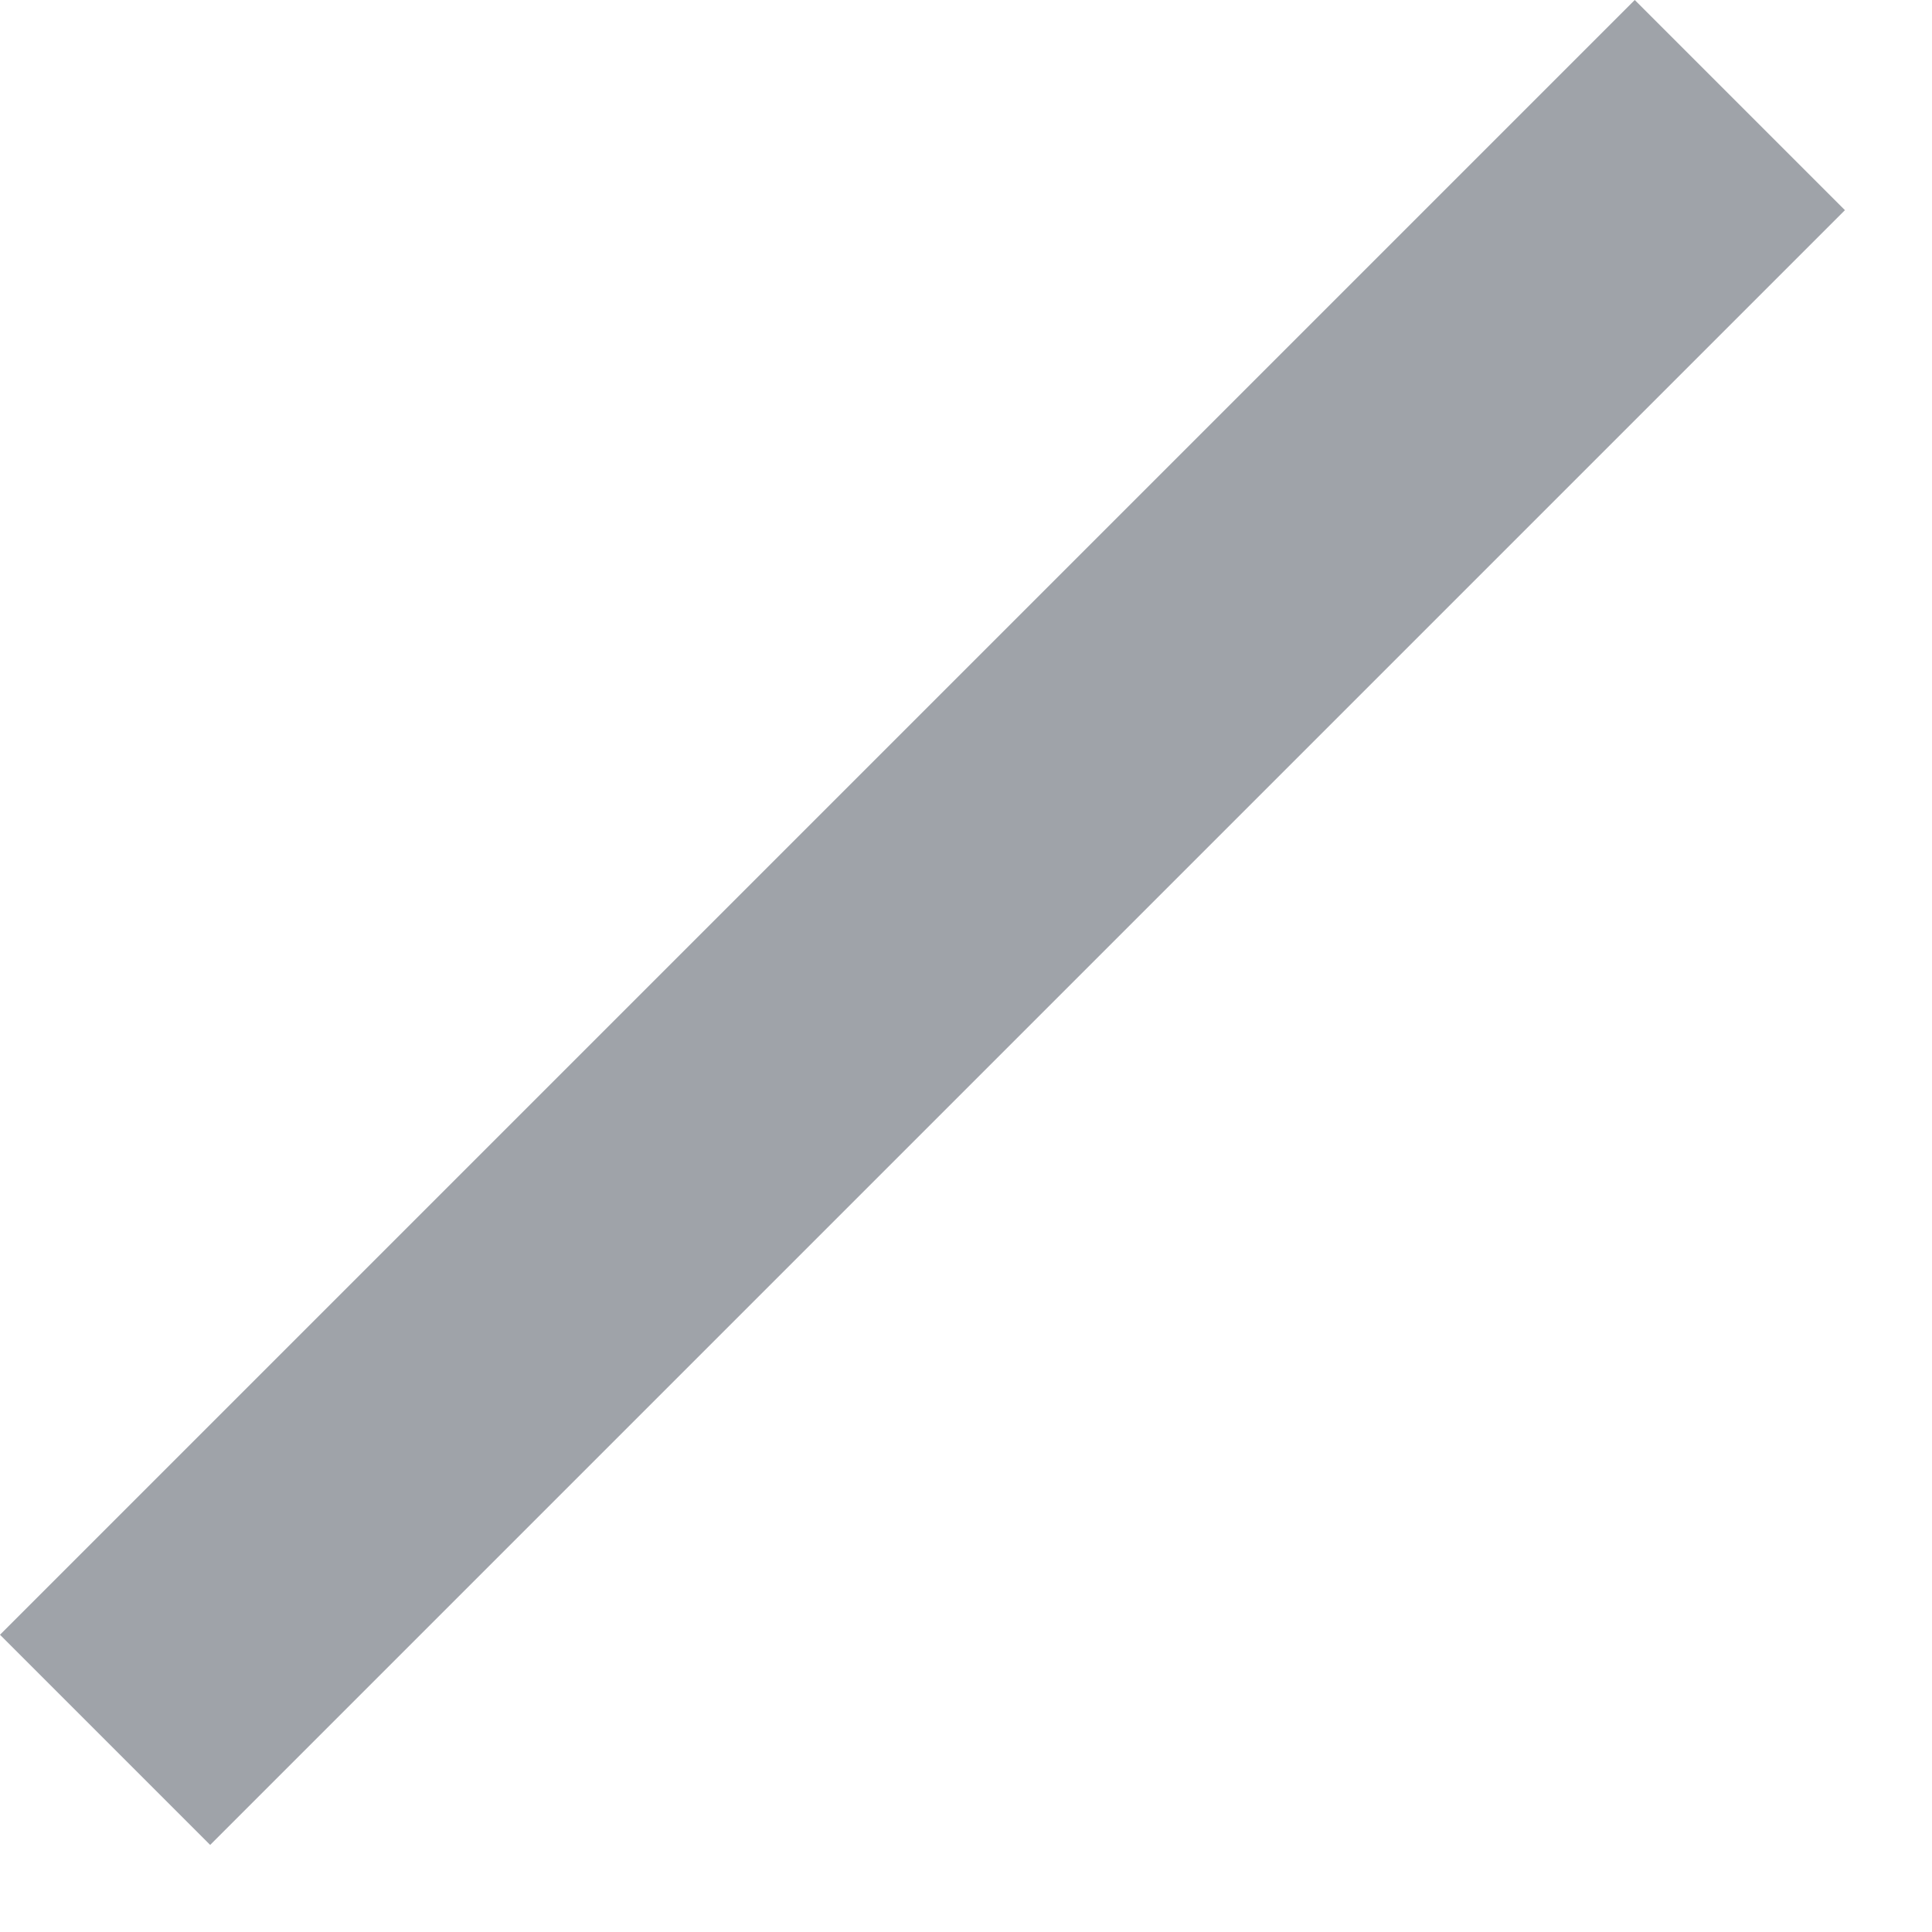
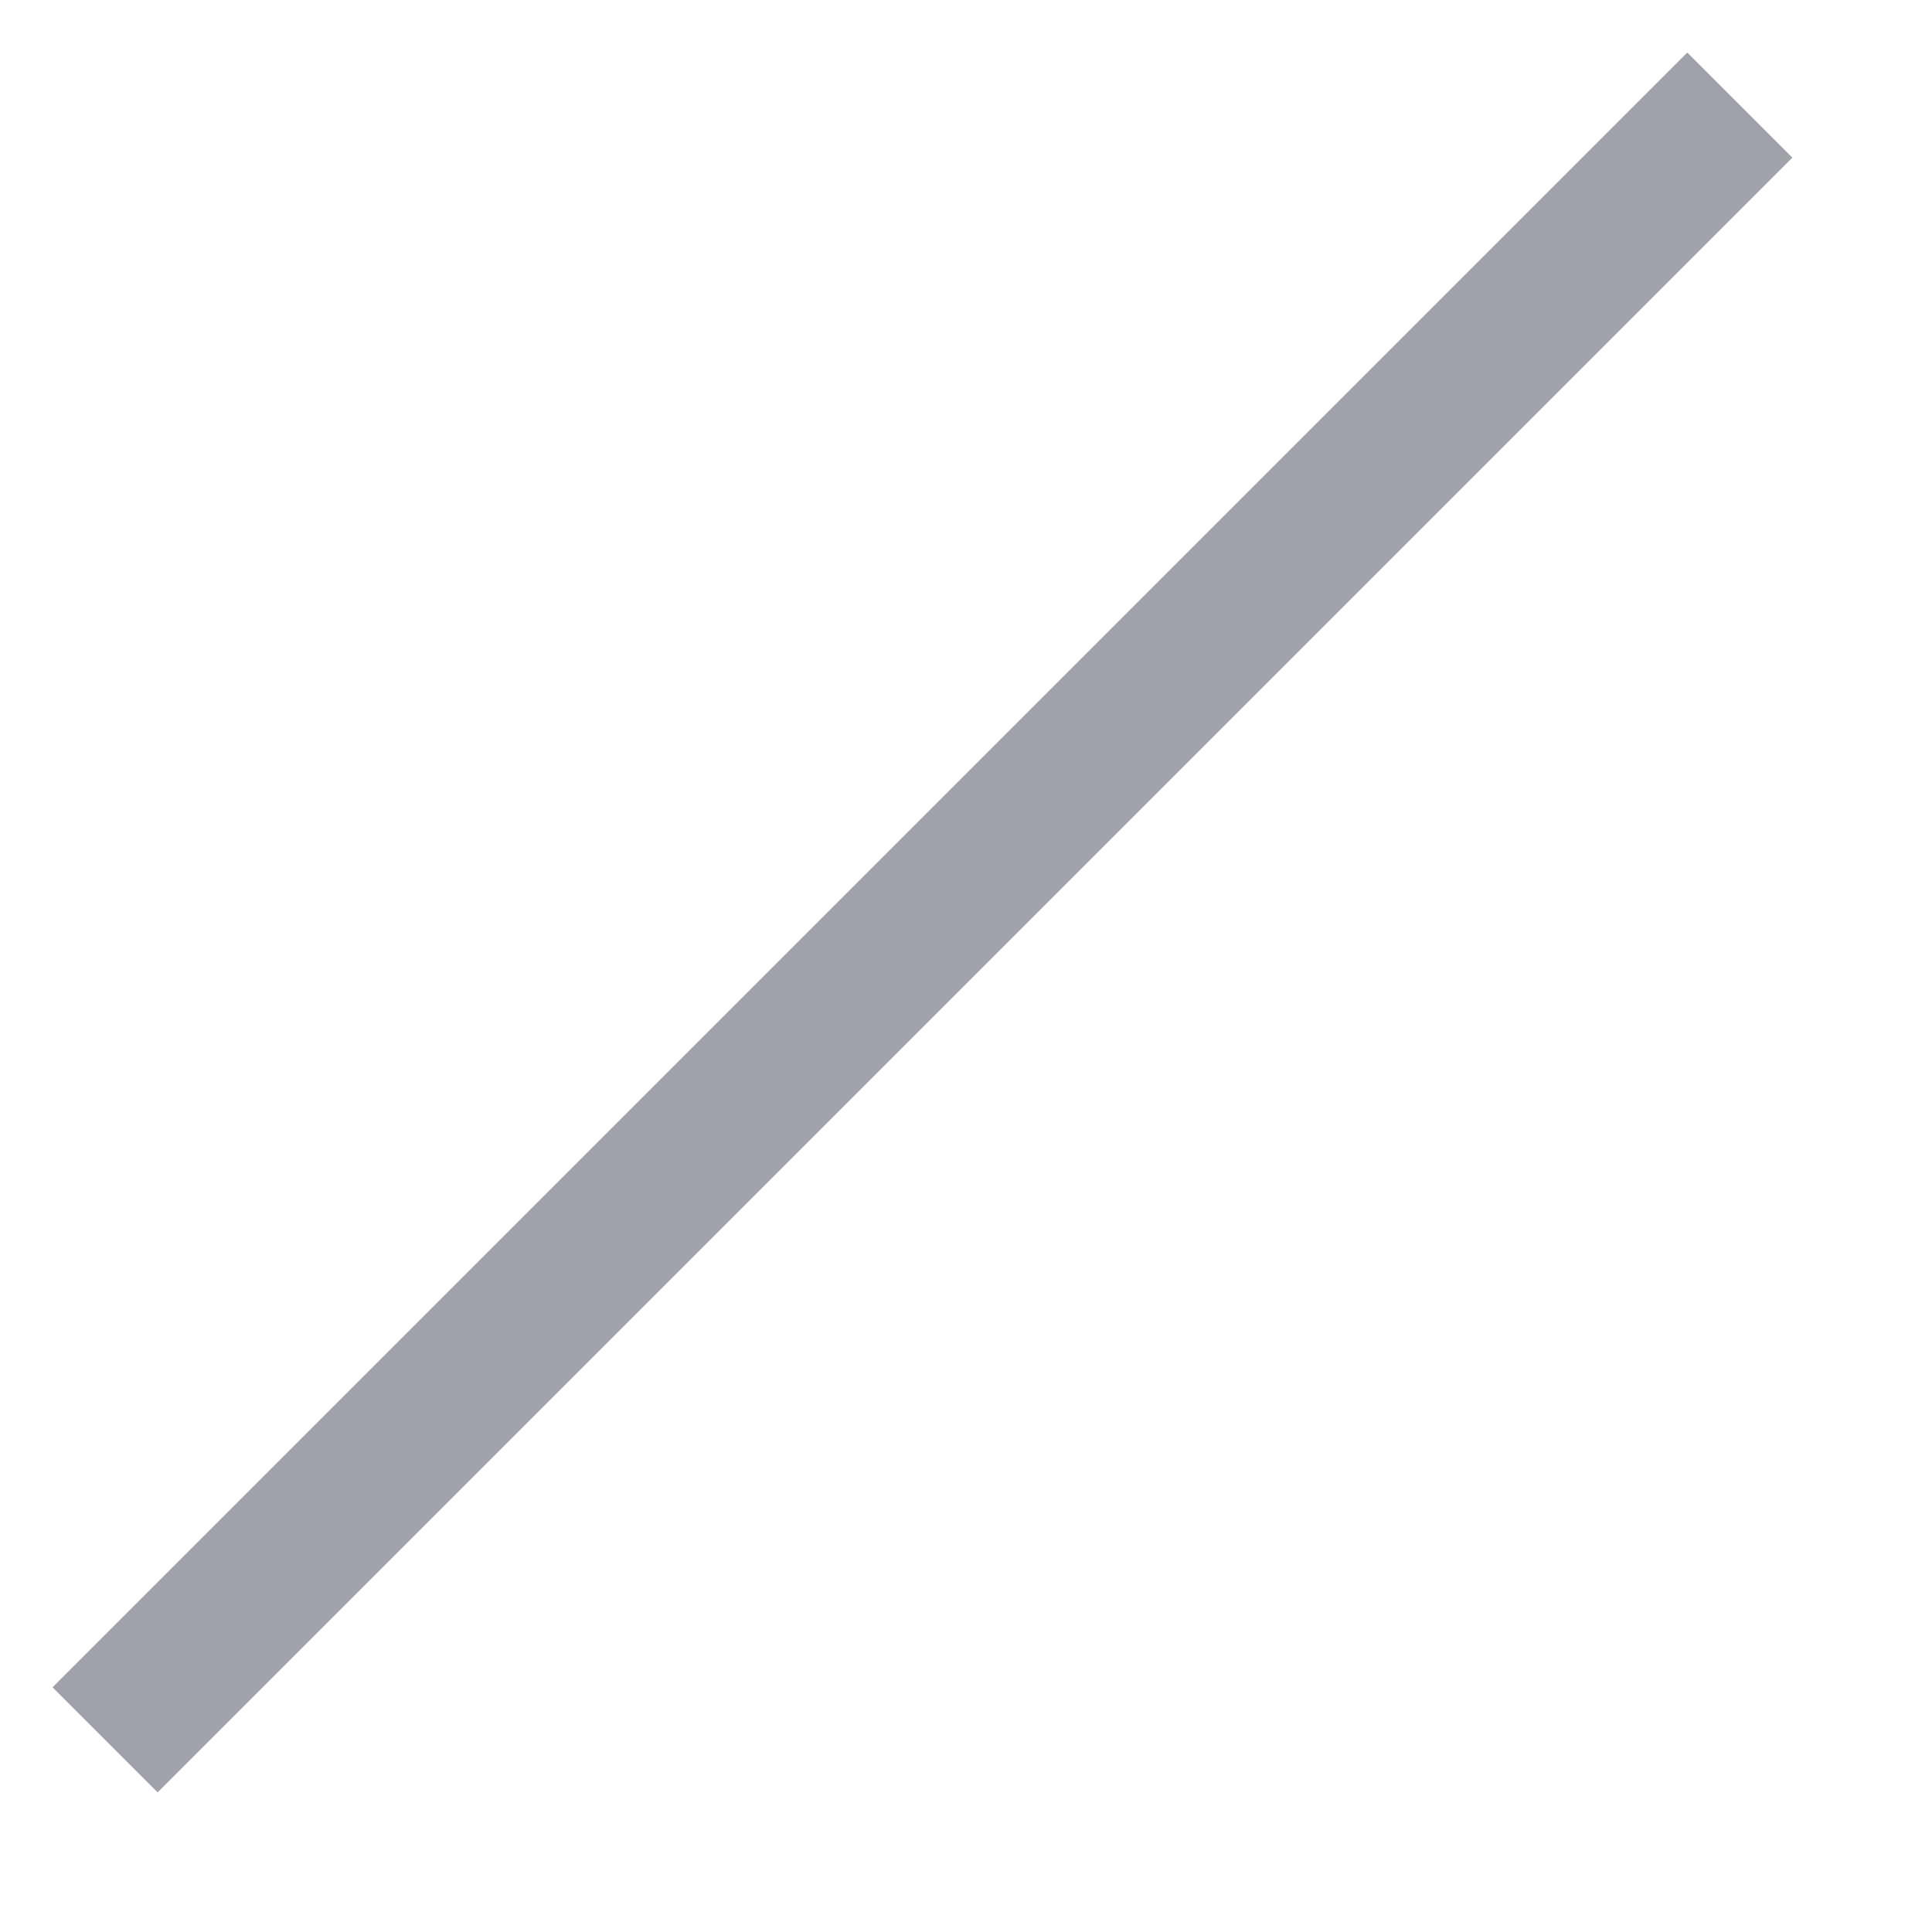
<svg xmlns="http://www.w3.org/2000/svg" width="13" height="13" viewBox="0 0 13 13" fill="none">
-   <line opacity="0.4" x1="11.707" y1="0.707" x2="0.707" y2="11.707" stroke="#101828" stroke-width="2" />
+   <line opacity="0.4" x1="11.707" y1="0.707" x2="0.707" y2="11.707" stroke="#101828" strokeWidth="2" />
</svg>
